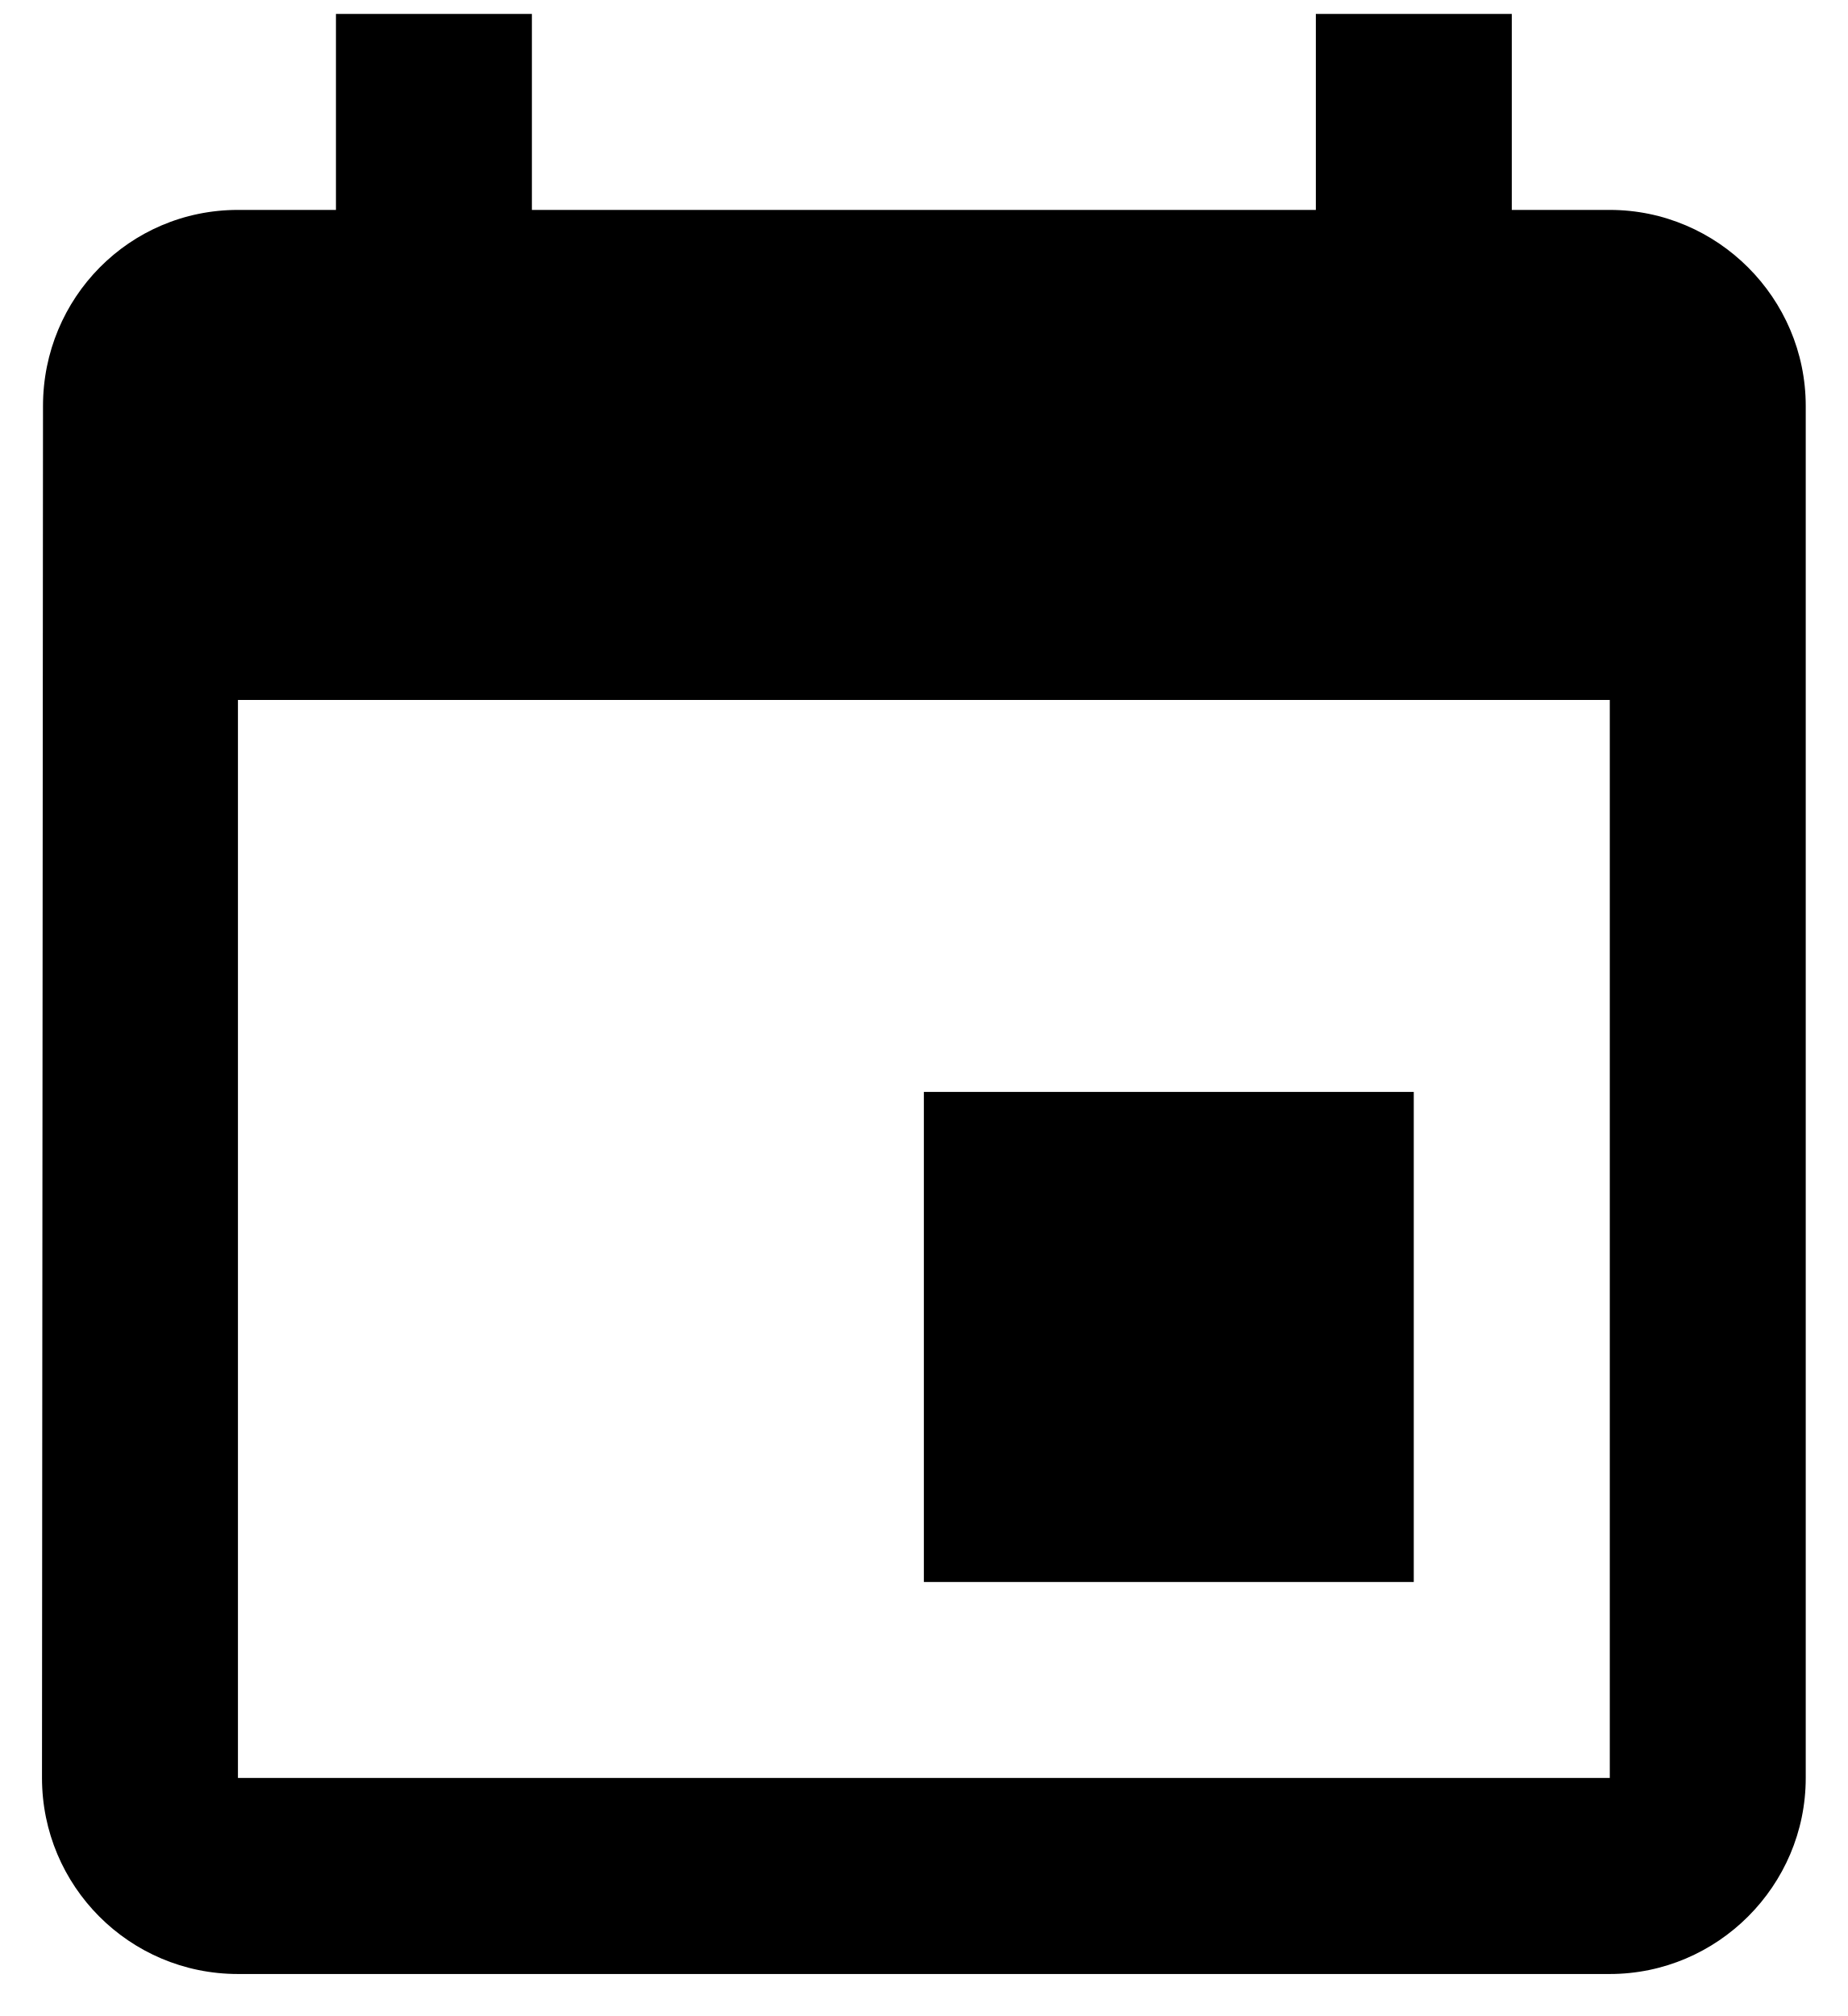
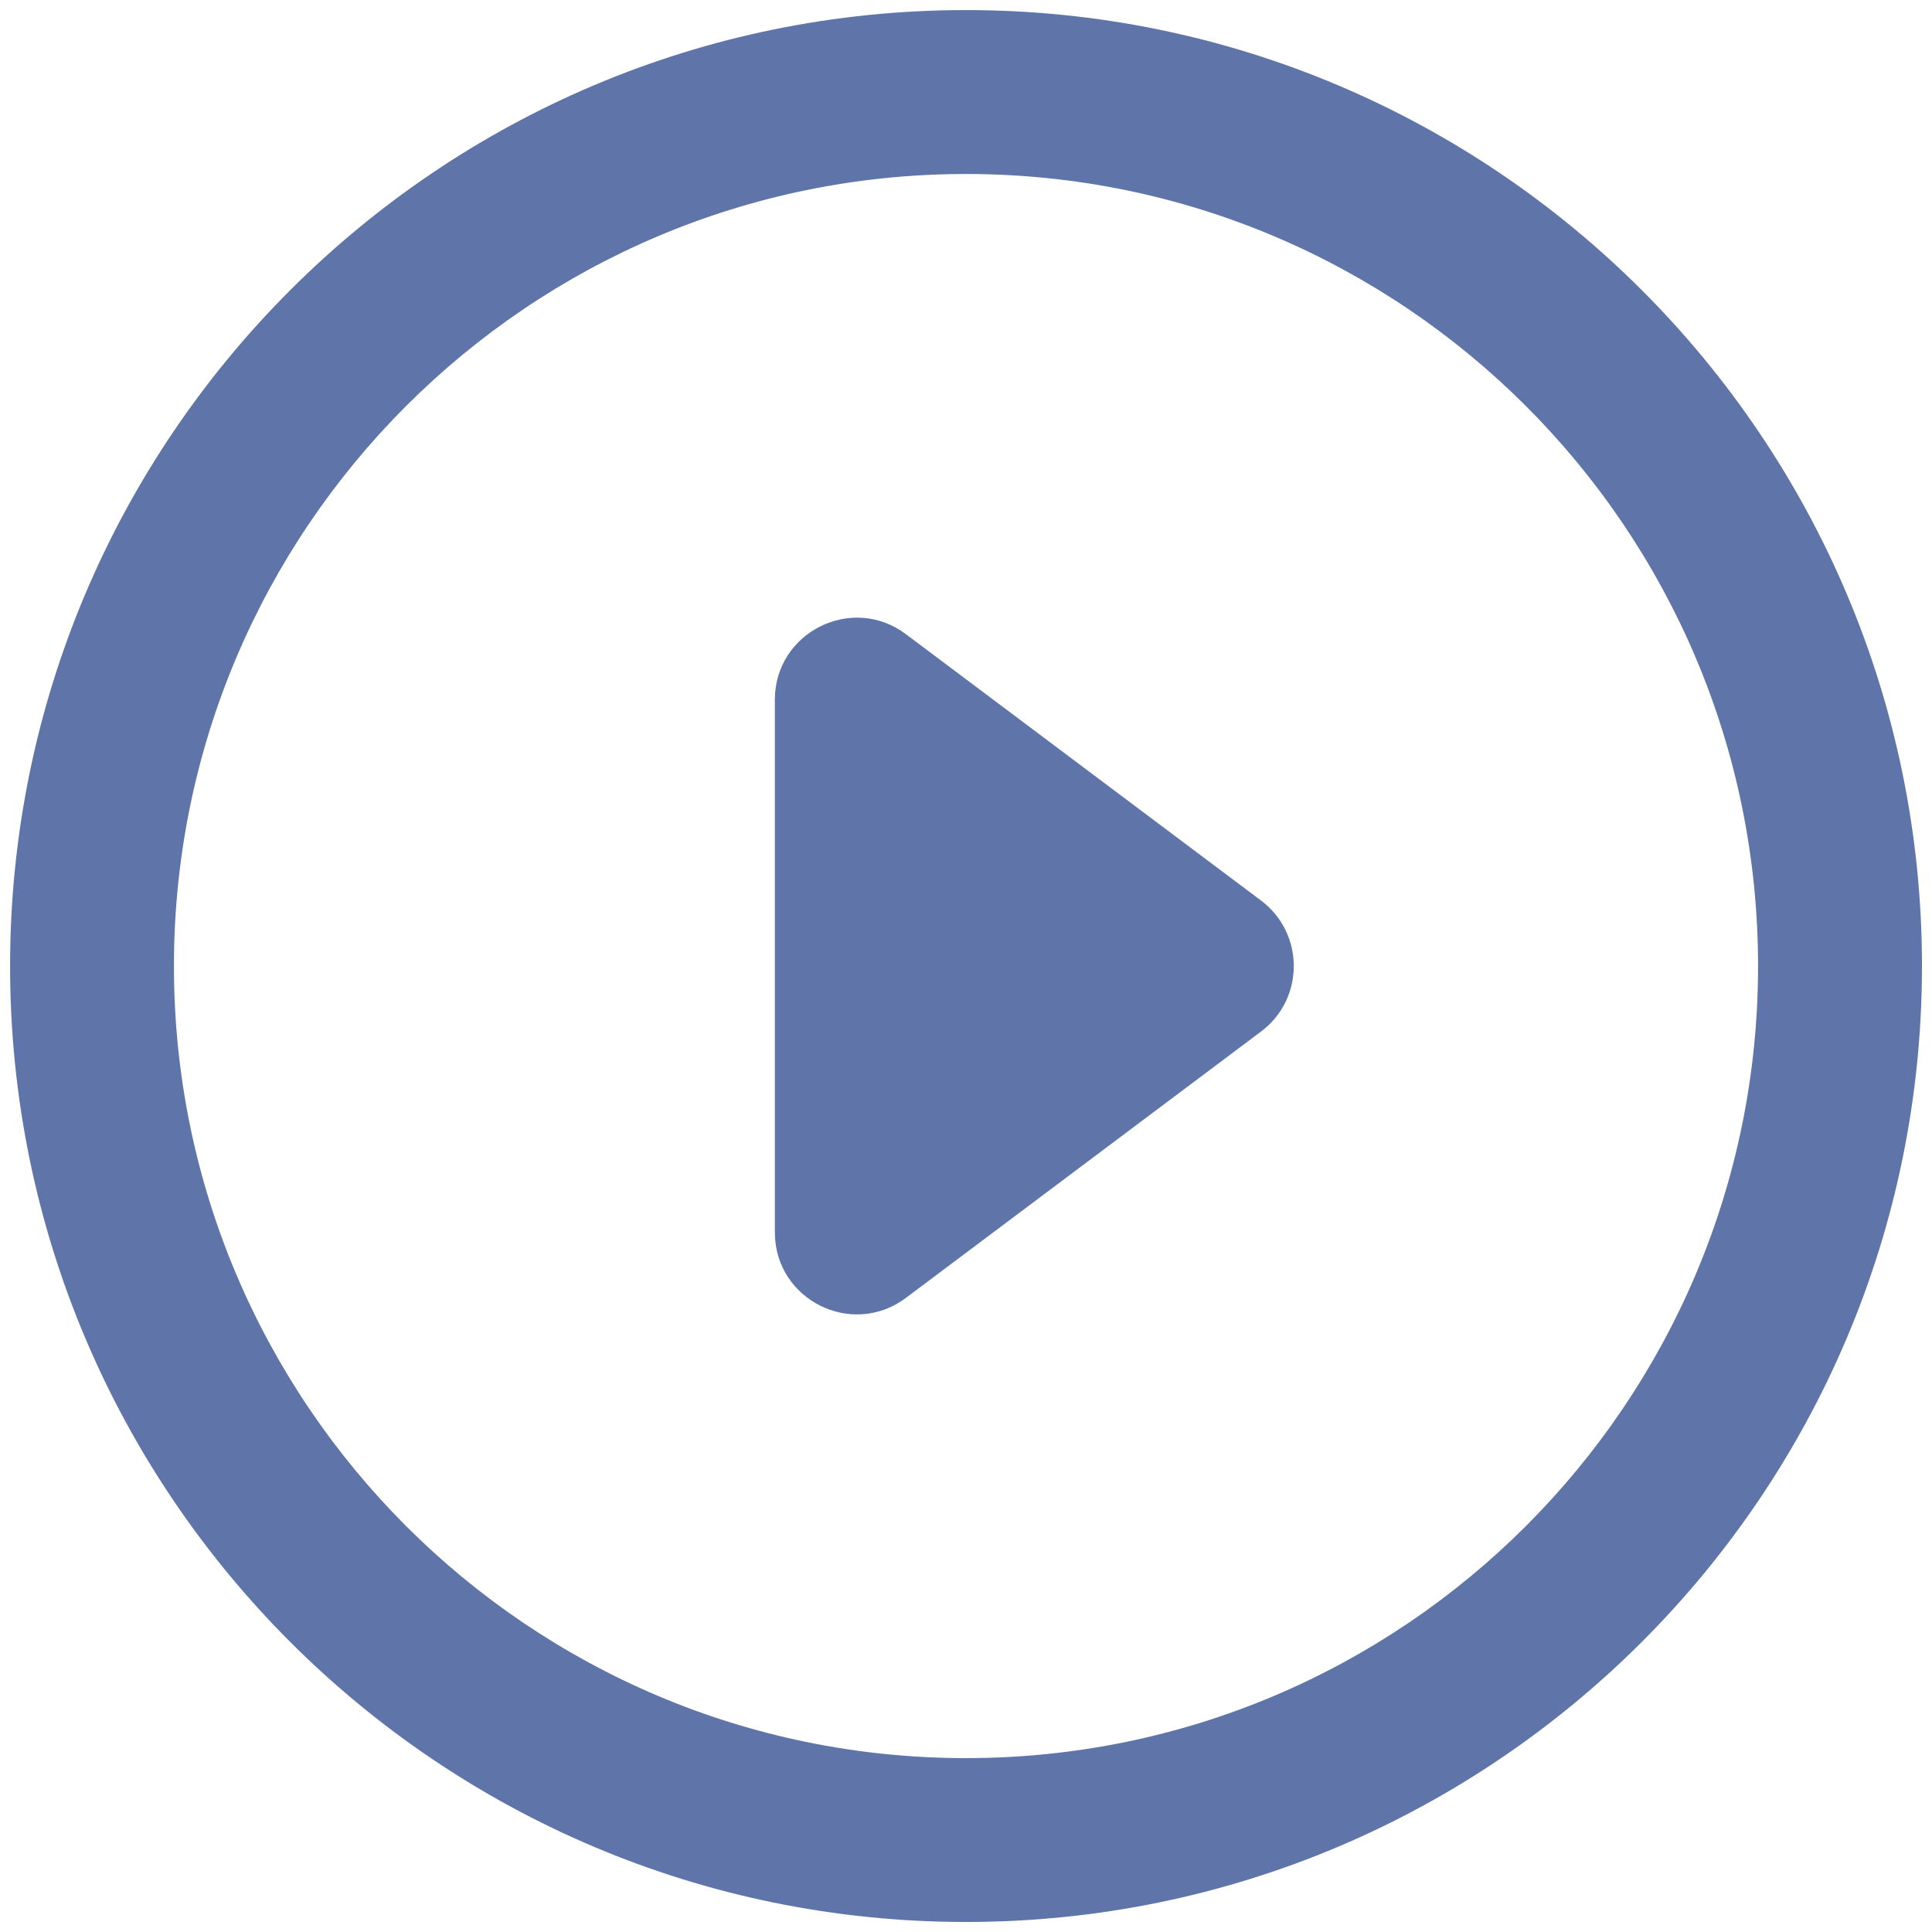
- <svg xmlns="http://www.w3.org/2000/svg" width="22" height="24" viewBox="0 0 22 24" fill="none">
-   <path d="M16.833 12.999H11V18.833H16.833V12.999ZM15.667 0.166V2.499H6.333V0.166H4V2.499H2.833C1.538 2.499 0.512 3.549 0.512 4.833L0.5 21.166C0.5 22.45 1.538 23.5 2.833 23.5H19.167C20.45 23.5 21.5 22.45 21.5 21.166V4.833C21.5 3.549 20.45 2.499 19.167 2.499H18V0.166H15.667ZM19.167 21.166H2.833V8.333H19.167V21.166Z" fill="black" />
+ <svg xmlns="http://www.w3.org/2000/svg" width="32" height="32" viewBox="0 0 32 32" fill="none">
+   <path d="M15.005 21.497C14.111 22.168 12.834 21.53 12.834 20.411V11.59C12.834 10.472 14.111 9.833 15.005 10.504L20.886 14.915C21.61 15.458 21.61 16.544 20.886 17.086L15.005 21.497Z" fill="#5F75AA" />
+   <path fill-rule="evenodd" clip-rule="evenodd" d="M16 2.882C8.759 2.882 2.881 8.76 2.881 16.001C2.881 23.241 8.759 29.12 16 29.12C23.241 29.12 29.119 23.241 29.119 16.001C29.119 8.76 23.241 2.882 16 2.882ZM0.167 16.001C0.167 7.261 7.26 0.167 16 0.167C24.74 0.167 31.834 7.261 31.834 16.001C31.834 24.741 24.74 31.834 16 31.834C7.26 31.834 0.167 24.741 0.167 16.001Z" fill="#5F75AA" />
</svg>
